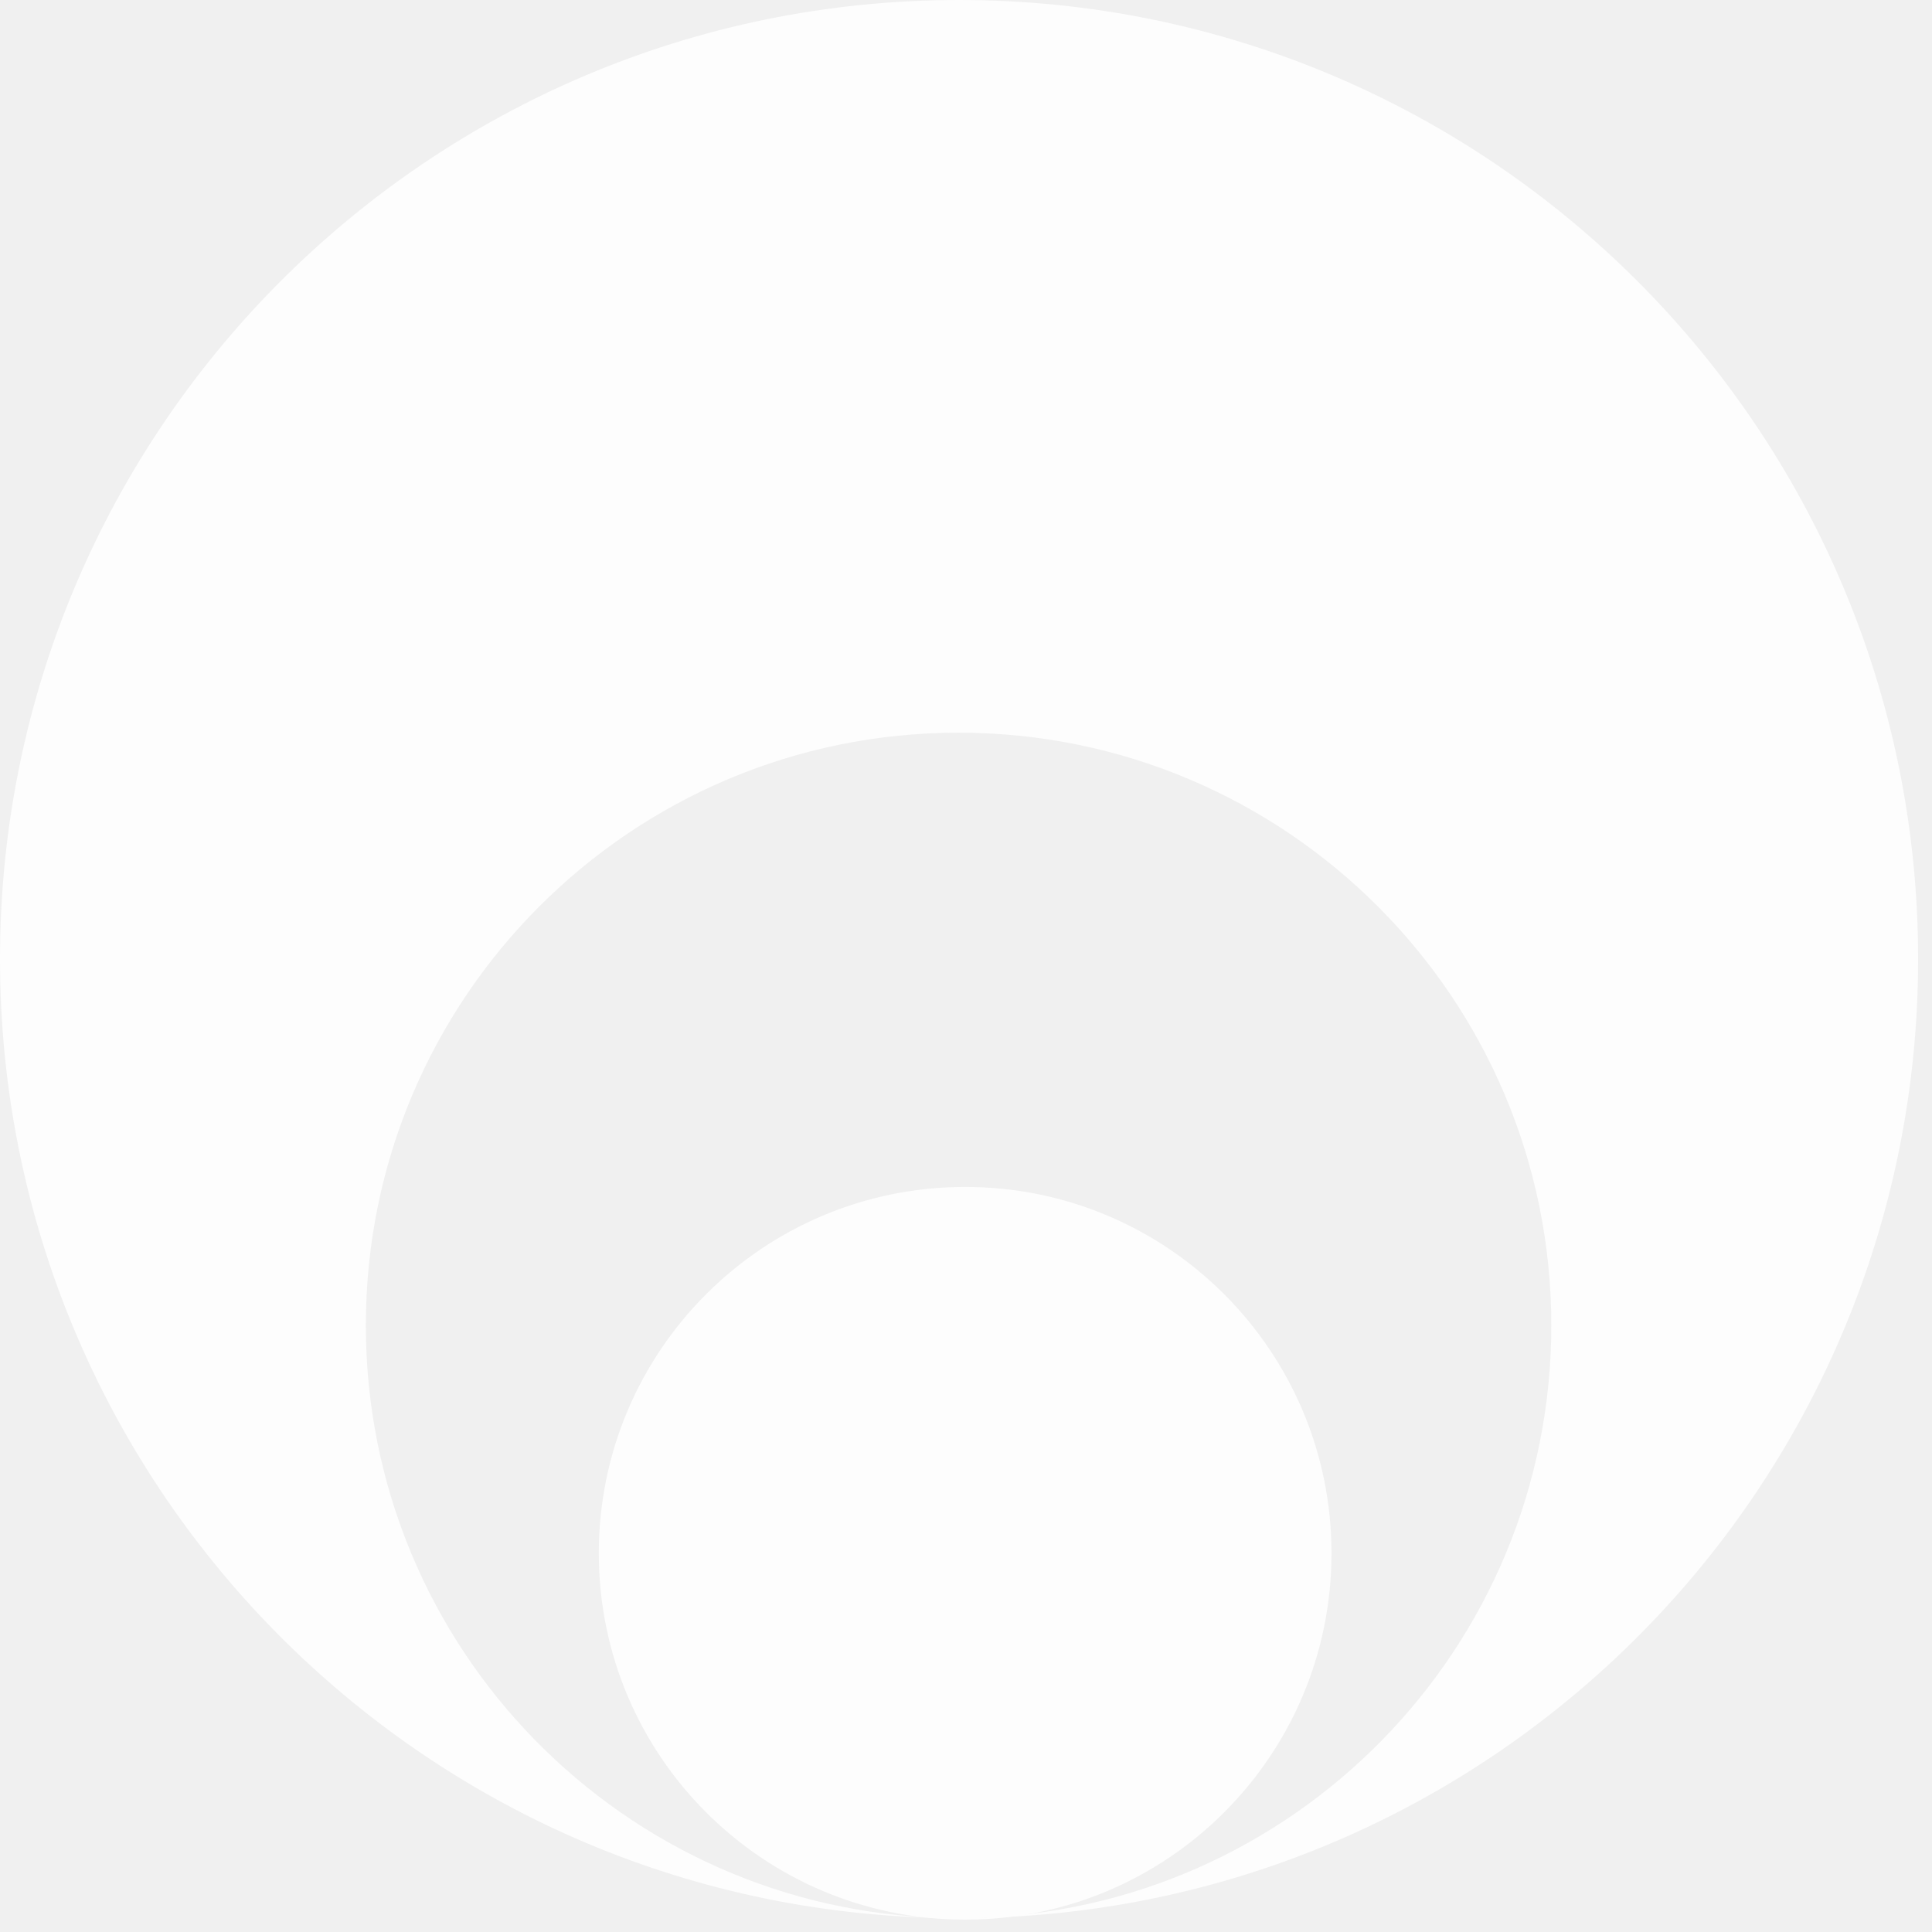
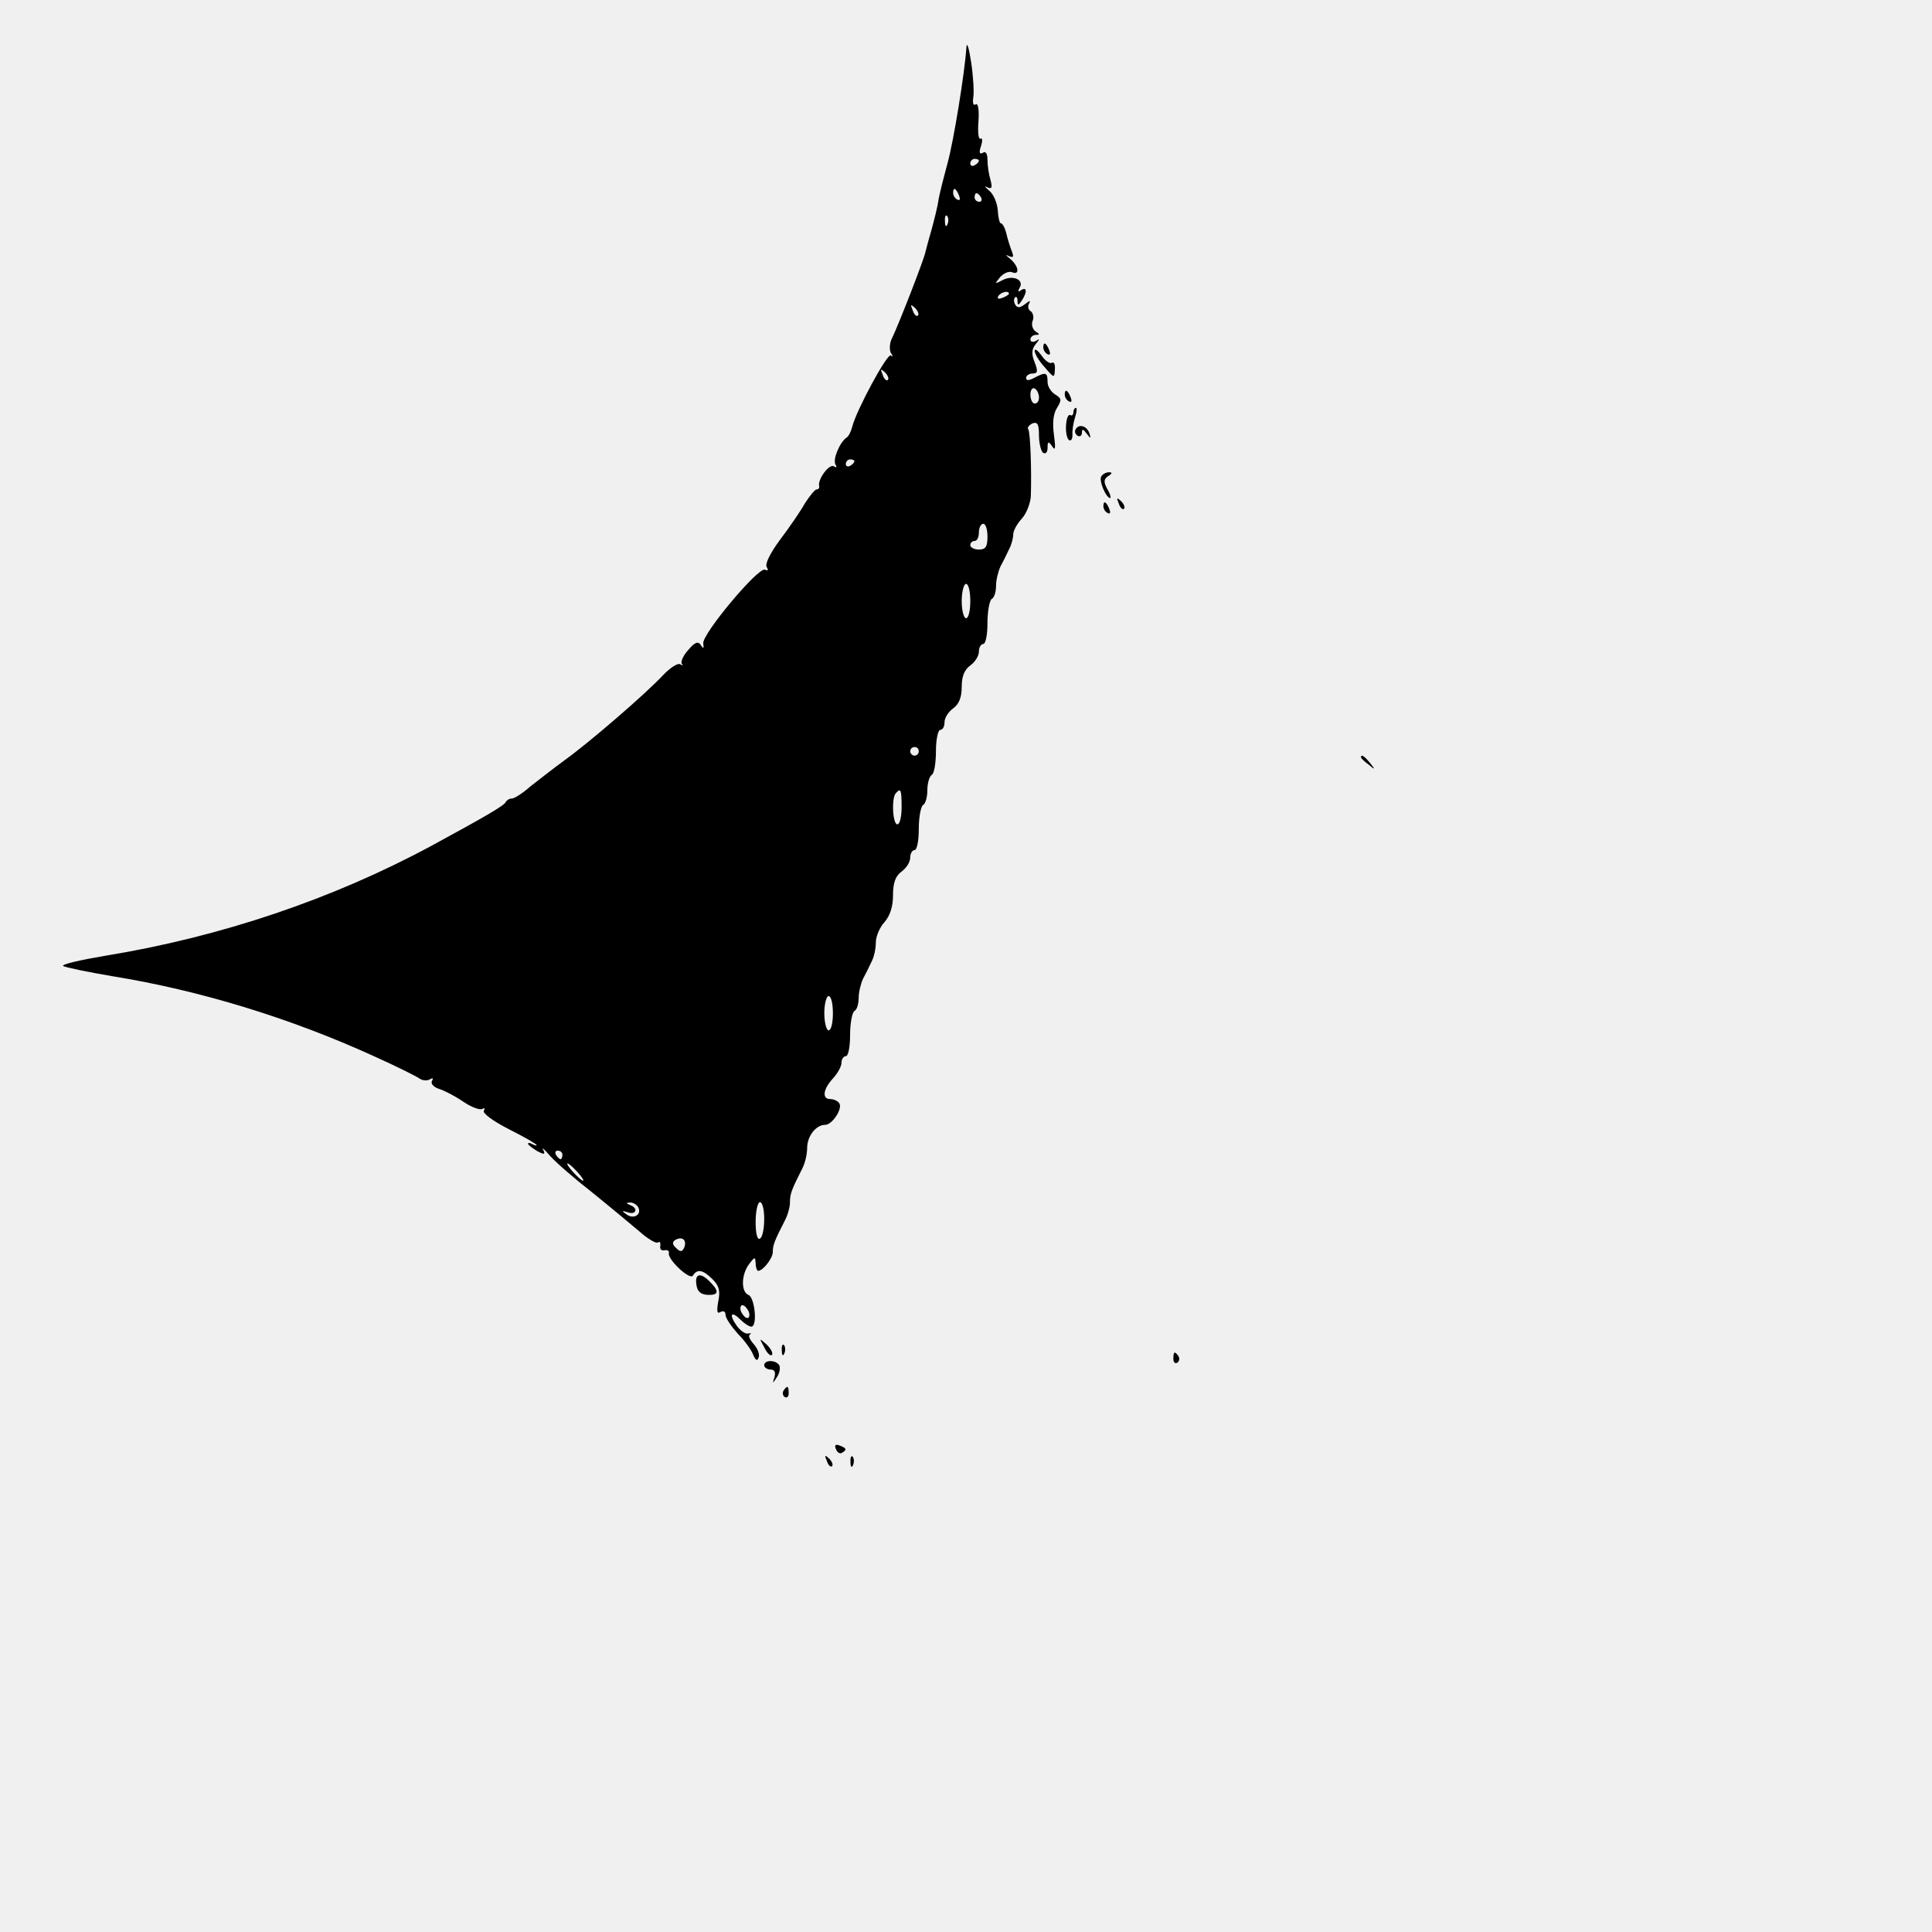
- <svg xmlns="http://www.w3.org/2000/svg" width="100" height="100" viewBox="0 0 100 100" fill="none">
-   <g clip-path="url(#clip0_194_187)">
-     <path d="M49.956 99.36C60.428 99.36 68.918 90.87 68.918 80.398C68.918 69.925 60.428 61.436 49.956 61.436C39.484 61.436 30.994 69.925 30.994 80.398C30.994 90.87 39.484 99.36 49.956 99.36Z" fill="#FDFDFD" />
-     <path fill-rule="evenodd" clip-rule="evenodd" d="M50.267 99.277C77.394 98.941 99.281 76.847 99.281 49.64C99.281 22.225 77.056 0 49.64 0C22.225 0 0 22.225 0 49.64C0 76.804 21.818 98.872 48.886 99.275C32.279 98.887 18.936 85.304 18.936 68.603C18.936 51.659 32.672 37.923 49.616 37.923C66.56 37.923 80.296 51.659 80.296 68.603C80.296 85.33 66.911 98.93 50.267 99.277Z" fill="#FDFDFD" />
+ <svg xmlns="http://www.w3.org/2000/svg" version="1.0" width="450pt" height="450pt" viewBox="0 0 450 450" preserveAspectRatio="xMidYMid meet">
+   <g transform="translate(0,450) scale(0.1,-0.1)" fill="#000000" stroke="none">
+     <path d="M2251 4390 c-4 -60 -30 -220 -44 -270 -8 -30 -18 -68 -21 -85 -2 -16 -10 -47 -16 -69 -6 -21 -13 -46 -15 -55 -4 -18 -61 -165 -77 -198 -6 -11 -7 -27 -3 -35 5 -7 5 -10 0 -6 -8 7 -81 -129 -90 -166 -3 -11 -8 -22 -13 -25 -16 -11 -33 -51 -26 -63 4 -7 3 -8 -4 -4 -11 6 -38 -31 -34 -46 1 -5 -2 -8 -6 -8 -4 0 -16 -15 -27 -32 -10 -18 -36 -56 -58 -85 -23 -31 -36 -57 -31 -64 4 -7 3 -9 -4 -6 -14 9 -148 -151 -144 -172 2 -12 0 -13 -6 -3 -6 9 -14 6 -29 -12 -12 -13 -18 -28 -15 -32 4 -4 2 -5 -4 -1 -5 3 -23 -8 -39 -25 -41 -44 -172 -157 -229 -198 -26 -19 -62 -47 -81 -62 -18 -16 -37 -28 -43 -28 -6 0 -12 -4 -14 -8 -3 -8 -46 -33 -173 -102 -230 -124 -490 -212 -759 -256 -59 -10 -103 -20 -99 -24 4 -3 57 -14 116 -24 203 -33 413 -97 610 -187 51 -23 97 -46 104 -51 7 -5 18 -6 24 -2 7 4 9 3 5 -4 -3 -6 4 -14 16 -18 13 -4 38 -17 57 -30 19 -13 39 -20 44 -17 6 3 7 2 4 -4 -4 -6 23 -25 58 -43 36 -18 65 -35 65 -37 0 -2 -4 -1 -10 2 -5 3 -10 4 -10 1 0 -3 10 -10 21 -17 17 -9 20 -8 14 3 -4 7 3 1 16 -14 13 -15 58 -54 99 -86 41 -33 90 -74 109 -90 19 -17 39 -29 43 -26 5 3 7 0 6 -8 -2 -7 3 -12 10 -10 6 1 11 -1 10 -6 -5 -14 49 -65 56 -53 10 16 23 14 46 -9 15 -15 18 -27 13 -51 -4 -23 -3 -30 5 -25 7 4 12 1 12 -7 0 -7 13 -26 28 -43 16 -16 32 -38 36 -49 6 -14 10 -16 13 -7 3 7 -2 21 -12 32 -9 10 -13 20 -8 22 4 3 2 3 -4 2 -7 -2 -19 7 -27 18 -19 27 -13 36 9 14 9 -9 20 -16 25 -16 15 0 8 69 -7 74 -17 7 -17 47 2 72 13 17 14 17 15 2 0 -10 3 -18 6 -18 11 0 34 29 34 44 0 16 4 26 28 73 7 13 12 32 12 43 0 20 4 29 28 77 7 13 12 34 12 49 0 27 20 54 42 54 16 0 41 37 33 50 -4 6 -13 10 -21 10 -20 0 -17 23 6 48 11 12 20 28 20 37 0 8 5 15 10 15 6 0 10 22 10 49 0 28 5 53 10 56 6 3 10 17 10 31 0 13 5 33 10 44 6 11 15 29 20 40 6 11 10 31 10 45 0 14 9 35 20 47 13 15 20 36 20 63 0 29 6 45 20 55 11 8 20 22 20 32 0 10 5 18 10 18 6 0 10 22 10 49 0 28 5 53 10 56 6 3 10 19 10 35 0 16 5 32 10 35 6 3 10 28 10 56 0 27 5 49 10 49 6 0 10 8 10 18 0 10 9 24 20 32 14 10 20 26 20 50 0 24 6 40 20 50 11 8 20 22 20 32 0 10 5 18 10 18 6 0 10 22 10 49 0 28 5 53 10 56 6 3 10 17 10 31 0 13 5 33 10 44 6 11 15 29 20 40 6 11 10 27 10 35 0 9 9 25 20 37 11 12 20 36 21 52 2 59 -1 149 -6 156 -3 4 2 10 10 14 12 4 15 -3 15 -29 0 -18 5 -37 10 -40 6 -3 10 2 10 12 0 15 2 16 11 3 7 -11 8 -4 4 26 -4 28 -2 50 7 64 11 18 11 22 -4 31 -10 6 -18 19 -18 29 0 23 -4 24 -31 10 -13 -7 -19 -7 -19 0 0 5 7 10 15 10 12 0 13 5 5 26 -8 19 -7 31 2 42 10 12 10 14 1 8 -7 -4 -13 -2 -13 3 0 6 6 11 13 11 9 0 9 2 -1 8 -7 5 -10 16 -7 24 4 9 1 19 -4 23 -6 3 -8 12 -4 18 4 8 1 7 -9 -1 -12 -9 -18 -10 -23 -2 -4 6 -4 14 -1 17 3 4 6 0 6 -8 0 -11 2 -11 10 1 13 20 12 33 -2 24 -7 -5 -8 -3 -3 6 11 18 -15 30 -39 18 -19 -10 -20 -10 -7 6 8 9 20 15 28 12 19 -8 16 14 -4 31 -10 8 -12 11 -4 7 11 -5 13 -3 8 10 -4 10 -10 29 -13 42 -3 13 -9 24 -13 24 -3 0 -6 14 -7 30 -1 17 -10 38 -20 46 -10 9 -13 12 -5 8 11 -5 13 -2 8 17 -4 13 -7 34 -7 47 0 14 -4 21 -11 16 -8 -4 -9 1 -4 16 4 12 3 20 -1 17 -5 -3 -7 15 -5 40 2 28 -1 43 -6 40 -6 -4 -8 3 -6 16 2 12 0 49 -5 82 -5 33 -10 49 -11 35z m29 -264 c0 -3 -4 -8 -10 -11 -5 -3 -10 -1 -10 4 0 6 5 11 10 11 6 0 10 -2 10 -4z m-46 -82 c3 -8 2 -12 -4 -9 -6 3 -10 10 -10 16 0 14 7 11 14 -7z m51 -4 c3 -5 1 -10 -4 -10 -6 0 -11 5 -11 10 0 6 2 10 4 10 3 0 8 -4 11 -10z m-78 -62 c-3 -8 -6 -5 -6 6 -1 11 2 17 5 13 3 -3 4 -12 1 -19z m143 -162 c0 -2 -7 -7 -16 -10 -8 -3 -12 -2 -9 4 6 10 25 14 25 6z m-212 -51 c-3 -3 -9 2 -12 12 -6 14 -5 15 5 6 7 -7 10 -15 7 -18z m-70 -150 c-3 -3 -9 2 -12 12 -6 14 -5 15 5 6 7 -7 10 -15 7 -18z m352 -41 c0 -8 -4 -14 -10 -14 -5 0 -10 9 -10 21 0 11 5 17 10 14 6 -3 10 -13 10 -21z m-430 -148 c0 -3 -4 -8 -10 -11 -5 -3 -10 -1 -10 4 0 6 5 11 10 11 6 0 10 -2 10 -4z m310 -176 c0 -23 -4 -30 -20 -30 -11 0 -20 5 -20 10 0 6 5 10 10 10 6 0 10 9 10 20 0 11 5 20 10 20 6 0 10 -13 10 -30z m-40 -150 c0 -22 -4 -40 -10 -40 -5 0 -10 18 -10 40 0 22 5 40 10 40 6 0 10 -18 10 -40z m-120 -350 c0 -5 -4 -10 -10 -10 -5 0 -10 5 -10 10 0 6 5 10 10 10 6 0 10 -4 10 -10z m-40 -130 c0 -22 -4 -40 -10 -40 -11 0 -14 63 -3 73 11 12 13 8 13 -33z m-160 -480 c0 -22 -4 -40 -10 -40 -5 0 -10 18 -10 40 0 22 5 40 10 40 6 0 10 -18 10 -40z m-630 -330 c0 -5 -2 -10 -4 -10 -3 0 -8 5 -11 10 -3 6 -1 10 4 10 6 0 11 -4 11 -10z m35 -40 c10 -11 16 -20 13 -20 -3 0 -13 9 -23 20 -10 11 -16 20 -13 20 3 0 13 -9 23 -20z m141 -81 c10 -17 -9 -30 -26 -18 -13 9 -12 10 3 5 19 -6 24 10 5 17 -10 4 -10 6 -1 6 6 1 15 -4 19 -10z m294 -28 c0 -22 -4 -43 -10 -46 -6 -4 -10 12 -10 39 0 25 5 46 10 46 6 0 10 -18 10 -39z m-186 -66 c-5 -11 -9 -12 -19 -2 -9 8 -10 14 -2 19 16 9 27 0 21 -17z m150 -150 c3 -8 1 -15 -3 -15 -5 0 -11 7 -15 15 -3 8 -1 15 3 15 5 0 11 -7 15 -15z" />
+     <path d="M2430 3691 c0 -6 4 -13 10 -16 6 -3 7 1 4 9 -7 18 -14 21 -14 7z" />
+     <path d="M2410 3683 c0 -7 10 -24 23 -38 22 -26 23 -26 24 -6 1 12 -2 19 -7 16 -5 -3 -16 5 -24 17 -9 12 -16 17 -16 11z" />
+     <path d="M2480 3581 c0 -6 4 -13 10 -16 6 -3 7 1 4 9 -7 18 -14 21 -14 7z" />
+     <path d="M2500 3539 c0 -5 -3 -8 -7 -6 -5 3 -9 -8 -10 -24 -1 -15 2 -31 7 -34 5 -3 8 3 8 12 -1 10 2 28 6 41 4 12 5 22 2 22 -3 0 -6 -5 -6 -11z" />
+     <path d="M2506 3501 c-4 -5 -2 -12 4 -16 5 -3 10 0 10 7 0 10 3 9 11 -2 9 -12 10 -12 7 -1 -5 18 -24 25 -32 12z" />
+     <path d="M2565 3390 c-6 -9 11 -50 21 -50 2 0 0 10 -7 21 -9 17 -8 23 2 30 10 6 10 9 2 9 -6 0 -15 -4 -18 -10z" />
+     <path d="M2606 3327 c3 -10 9 -15 12 -12 3 3 0 11 -7 18 -10 9 -11 8 -5 -6z" />
+     <path d="M2570 3321 c0 -6 4 -13 10 -16 6 -3 7 1 4 9 -7 18 -14 21 -14 7z" />
+     <path d="M3170 2736 c0 -2 8 -10 18 -17 15 -13 16 -12 3 4 -13 16 -21 21 -21 13z" />
+     <path d="M1622 1508 c2 -16 10 -23 26 -24 26 -1 28 8 6 30 -22 23 -36 20 -32 -6z" />
+     <path d="M1780 1362 c6 -13 14 -21 18 -18 3 4 -2 14 -12 24 -18 16 -18 16 -6 -6z" />
+     <path d="M1821 1354 c0 -11 3 -14 6 -6 3 7 2 16 -1 19 -3 4 -6 -2 -5 -13z" />
+     <path d="M2733 1335 c0 -8 4 -12 9 -9 5 3 6 10 3 15 -9 13 -12 11 -12 -6z" />
+     <path d="M1780 1320 c0 -5 7 -10 15 -10 9 0 12 -6 9 -17 -5 -17 -5 -17 6 0 6 9 8 22 5 27 -8 13 -35 13 -35 0z" />
+     <path d="M1825 1261 c-3 -5 -2 -12 3 -15 5 -3 9 1 9 9 0 17 -3 19 -12 6z" />
+     <path d="M1947 1125 c3 -8 9 -12 14 -9 12 7 11 11 -5 17 -10 4 -13 1 -9 -8z" />
+     <path d="M1926 1097 c3 -10 9 -15 12 -12 3 3 0 11 -7 18 -10 9 -11 8 -5 -6z" />
+     <path d="M1981 1094 c0 -11 3 -14 6 -6 3 7 2 16 -1 19 -3 4 -6 -2 -5 -13z" />
  </g>
-   <defs>
-     <clipPath id="clip0_194_187">
-       <rect width="99.281" height="100" fill="white" />
-     </clipPath>
-   </defs>
</svg>
